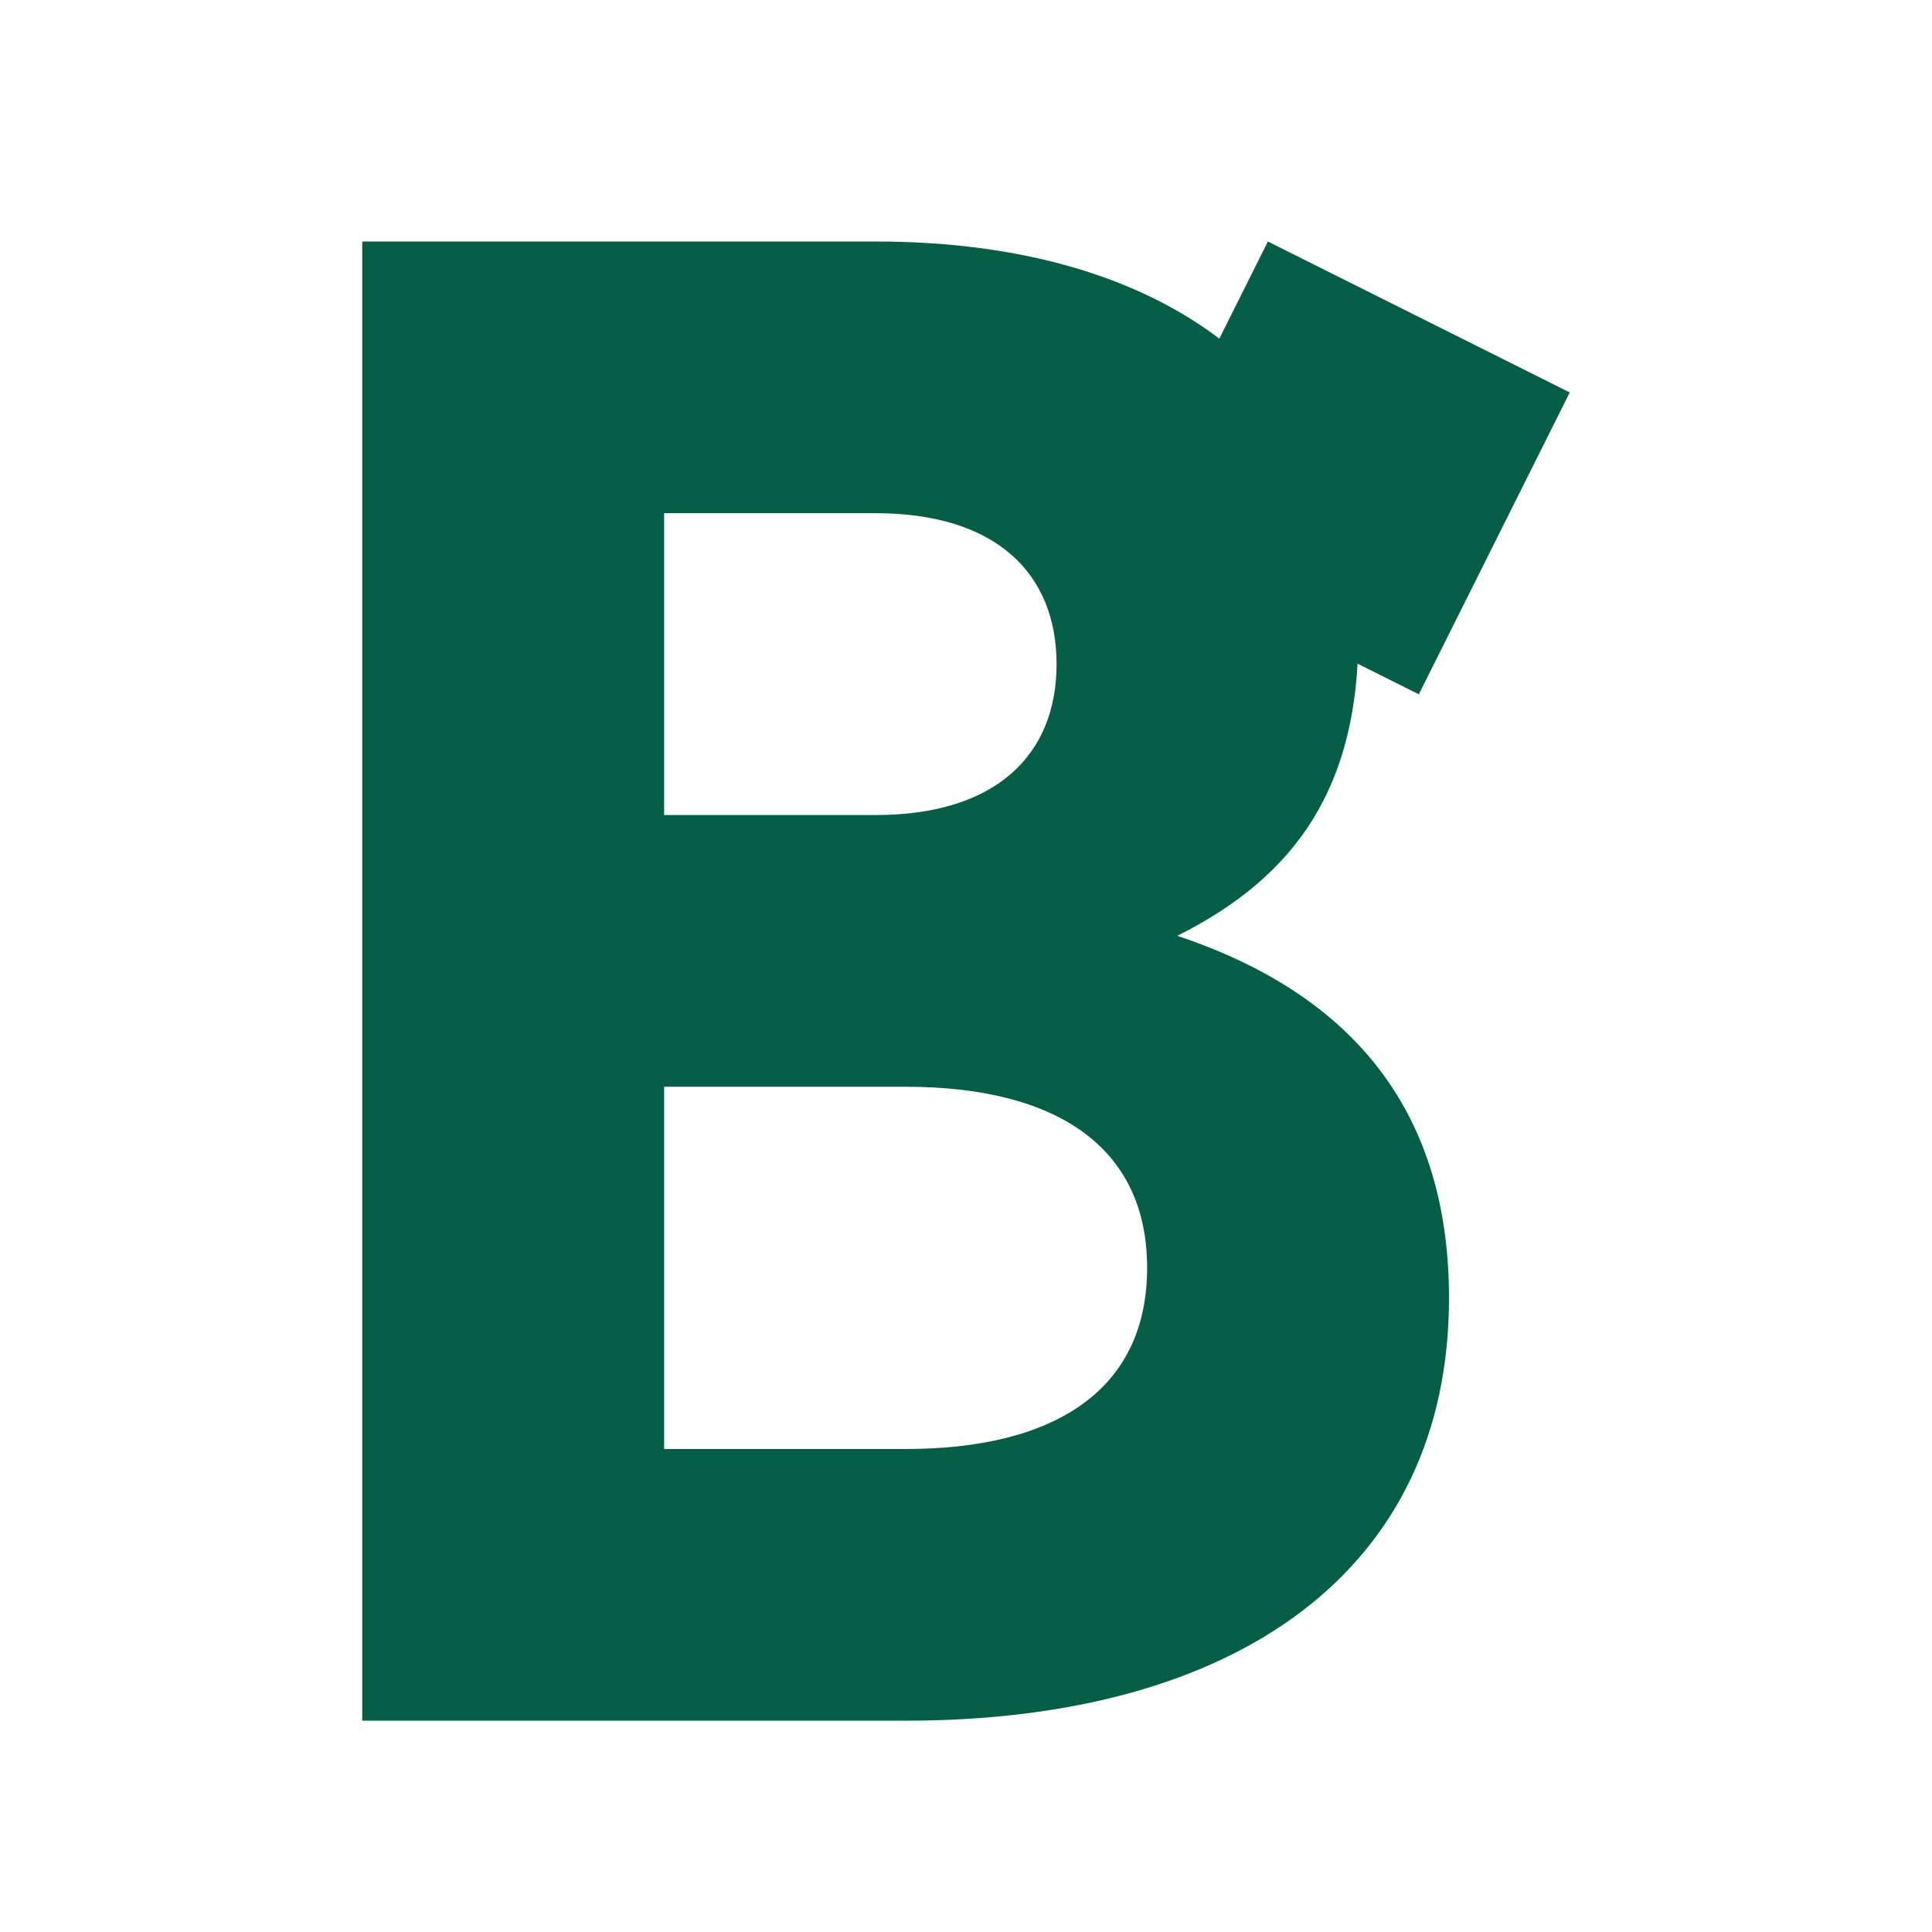
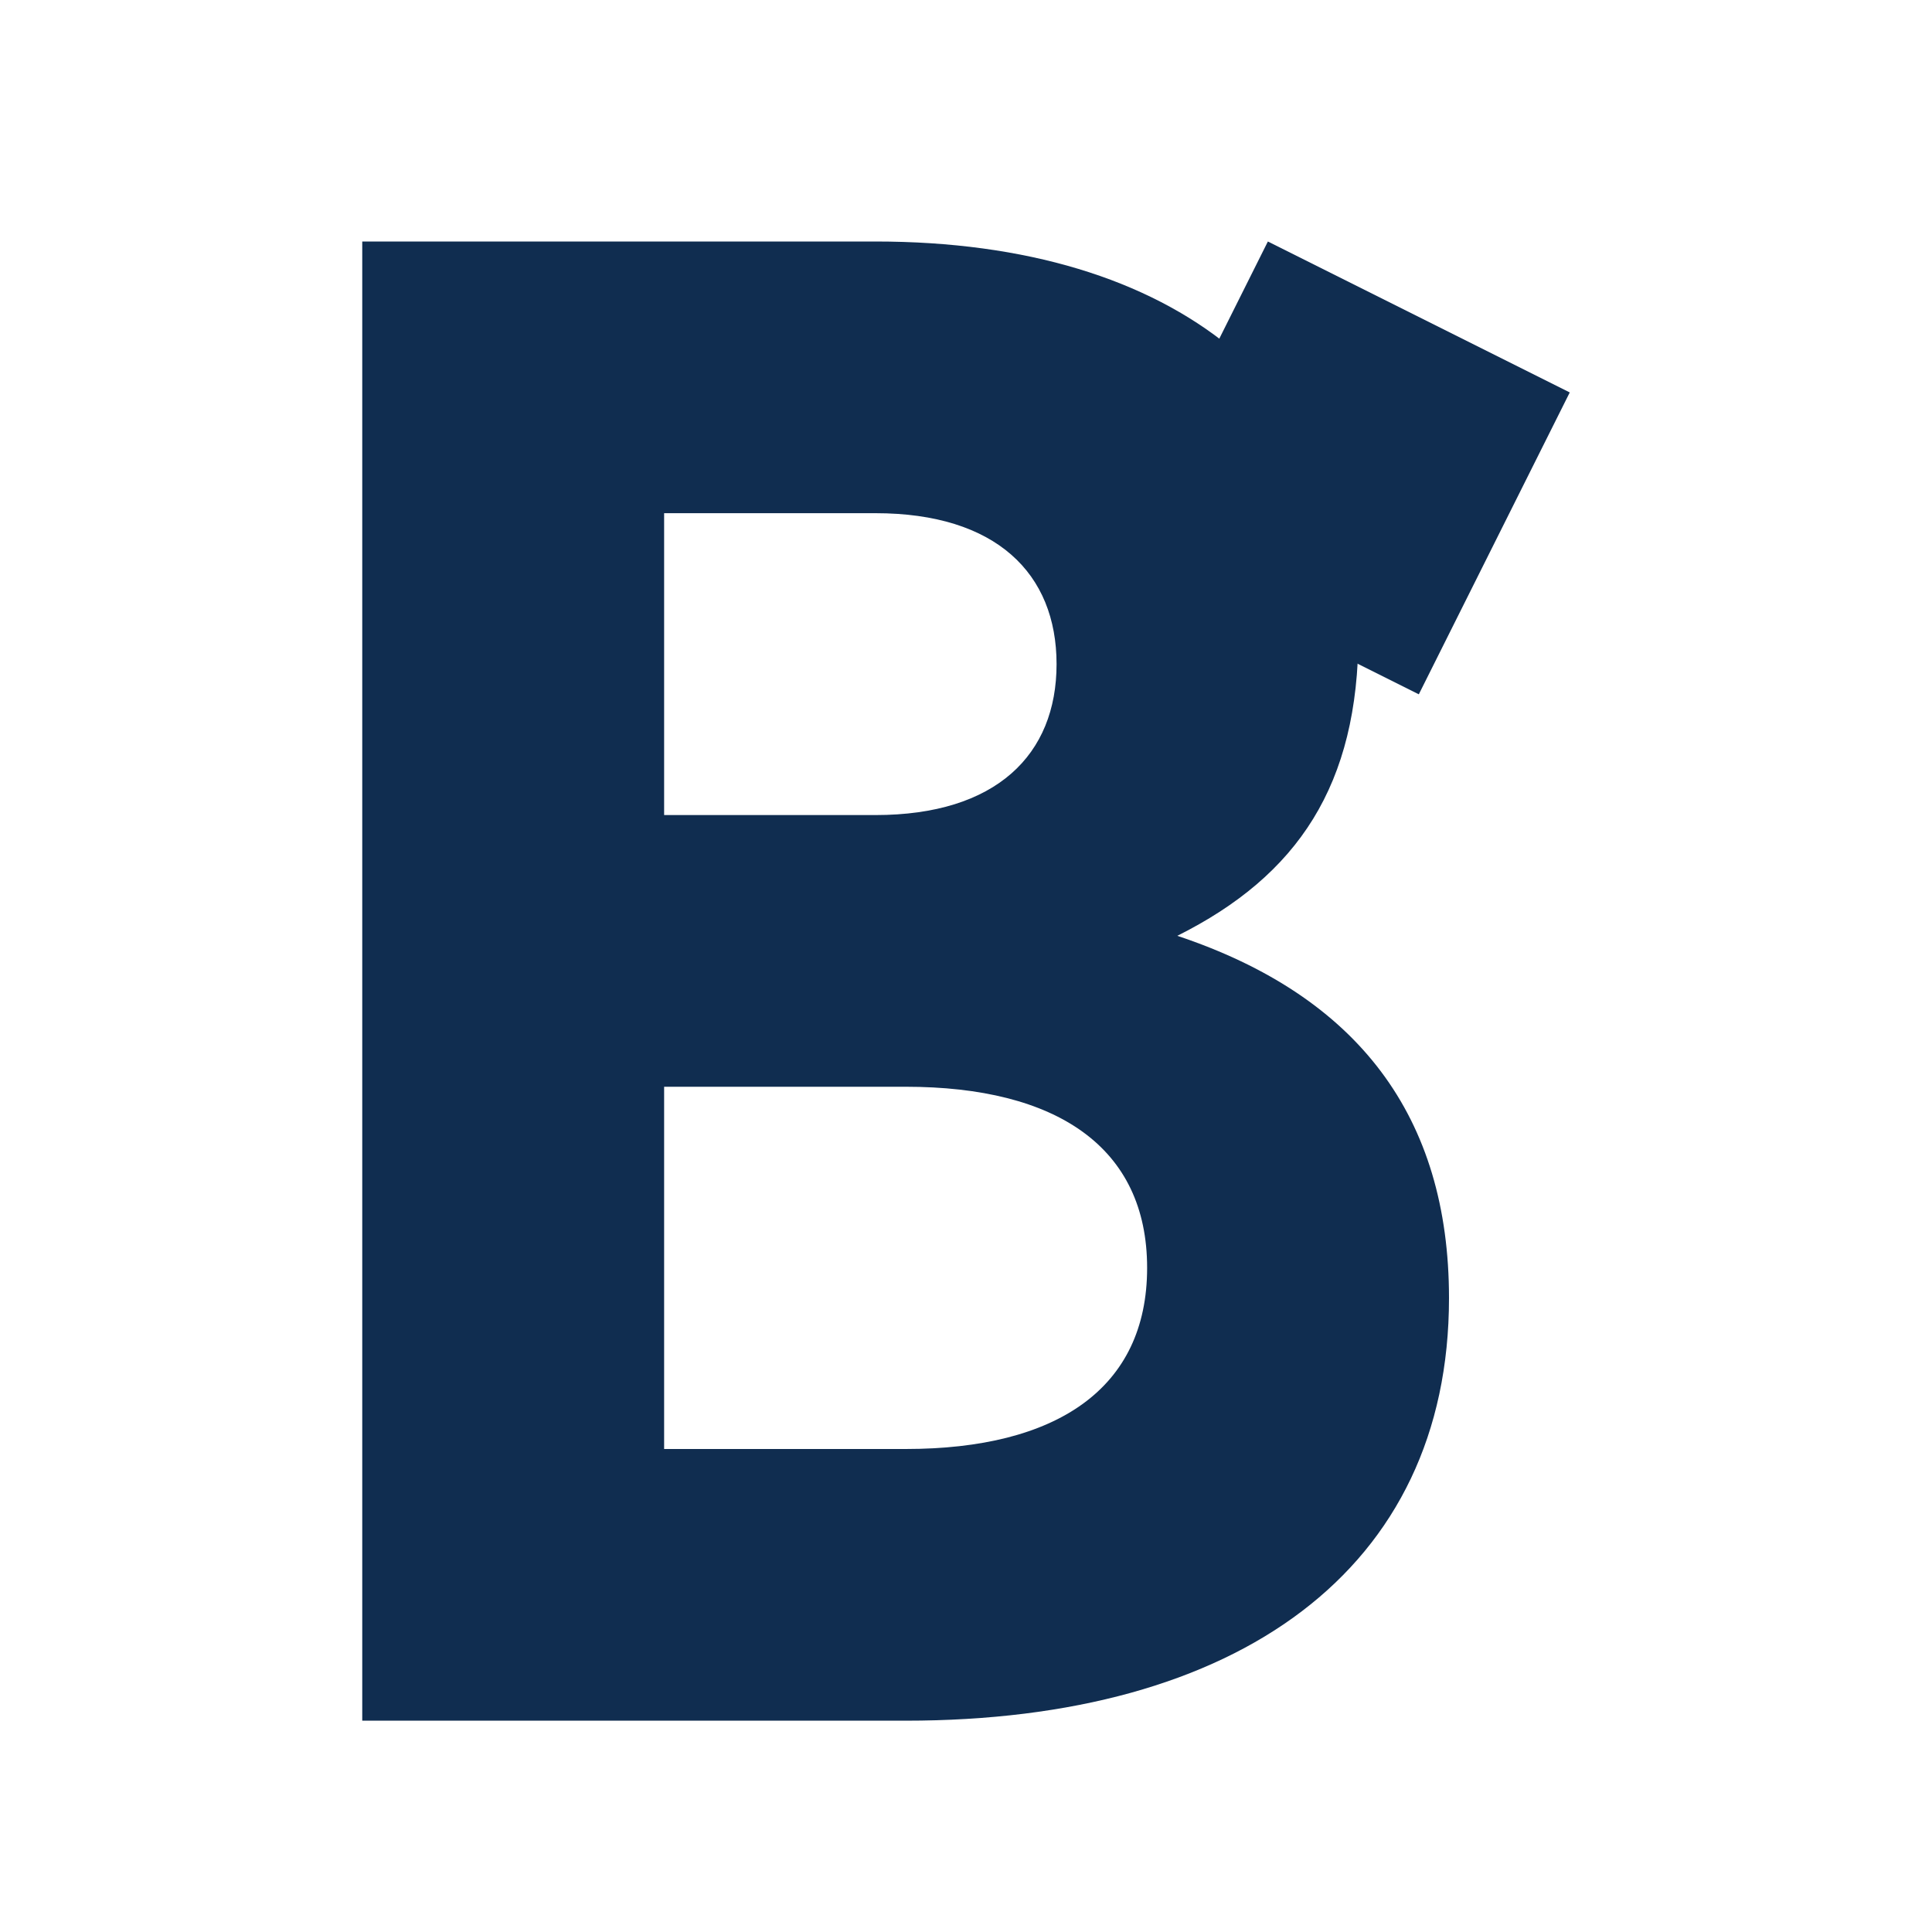
<svg xmlns="http://www.w3.org/2000/svg" width="64" height="64" viewBox="0 0 64 64" role="img" aria-label="BerkahEmas — Software Toko Emas">
  <g>
-     <path fill="#075E46" fill-rule="evenodd" d="M12 8h17c10 0 16 5 16 13 0 5-2 8-6 10 6 2 9 6 9 12 0 9-7 14-18 14H12V8Zm10 9v10h7c4 0 6-2 6-5s-2-5-6-5h-7Zm0 19v12h8c5 0 8-2 8-6s-3-6-8-6h-8Z" />
-     <path fill="#075E46" d="m42 8 10 5-5 10-10-5z" />
+     <path fill="#102D50" fill-rule="evenodd" d="M12 8h17c10 0 16 5 16 13 0 5-2 8-6 10 6 2 9 6 9 12 0 9-7 14-18 14H12V8Zm10 9v10h7c4 0 6-2 6-5s-2-5-6-5h-7Zm0 19v12h8c5 0 8-2 8-6s-3-6-8-6h-8Z" />
+     <path fill="#102D50" d="m42 8 10 5-5 10-10-5z" />
  </g>
</svg>
